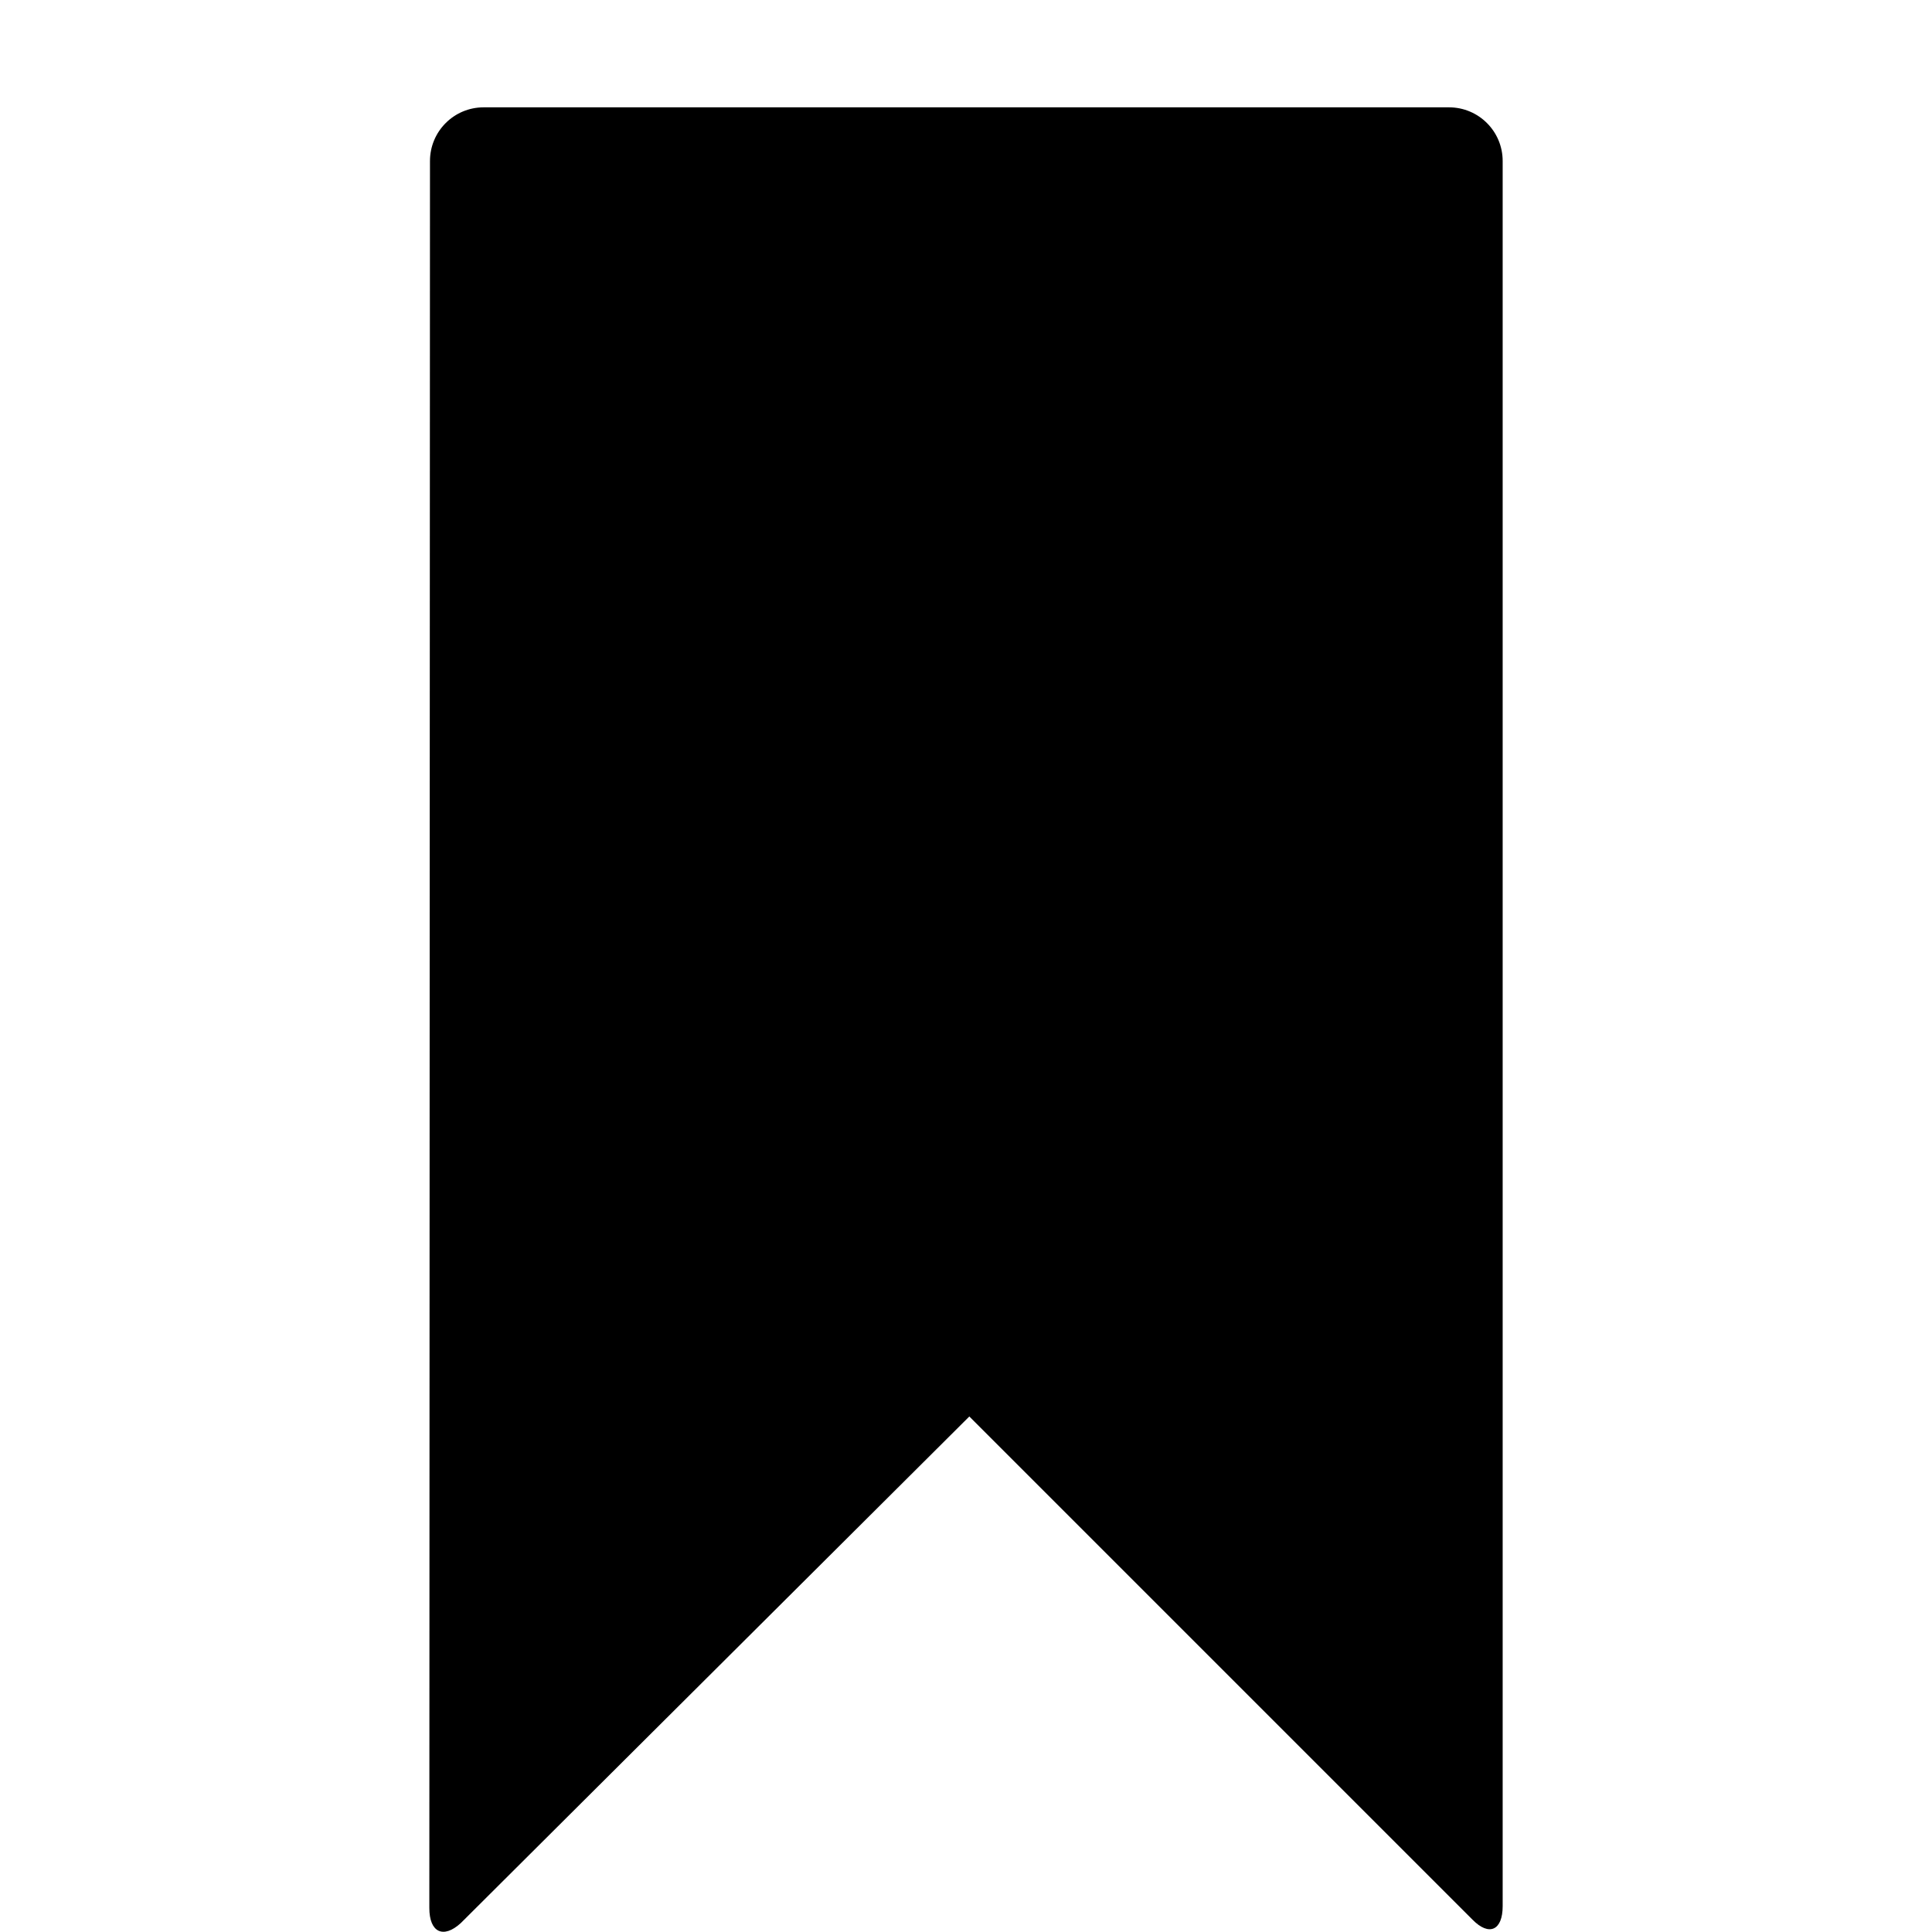
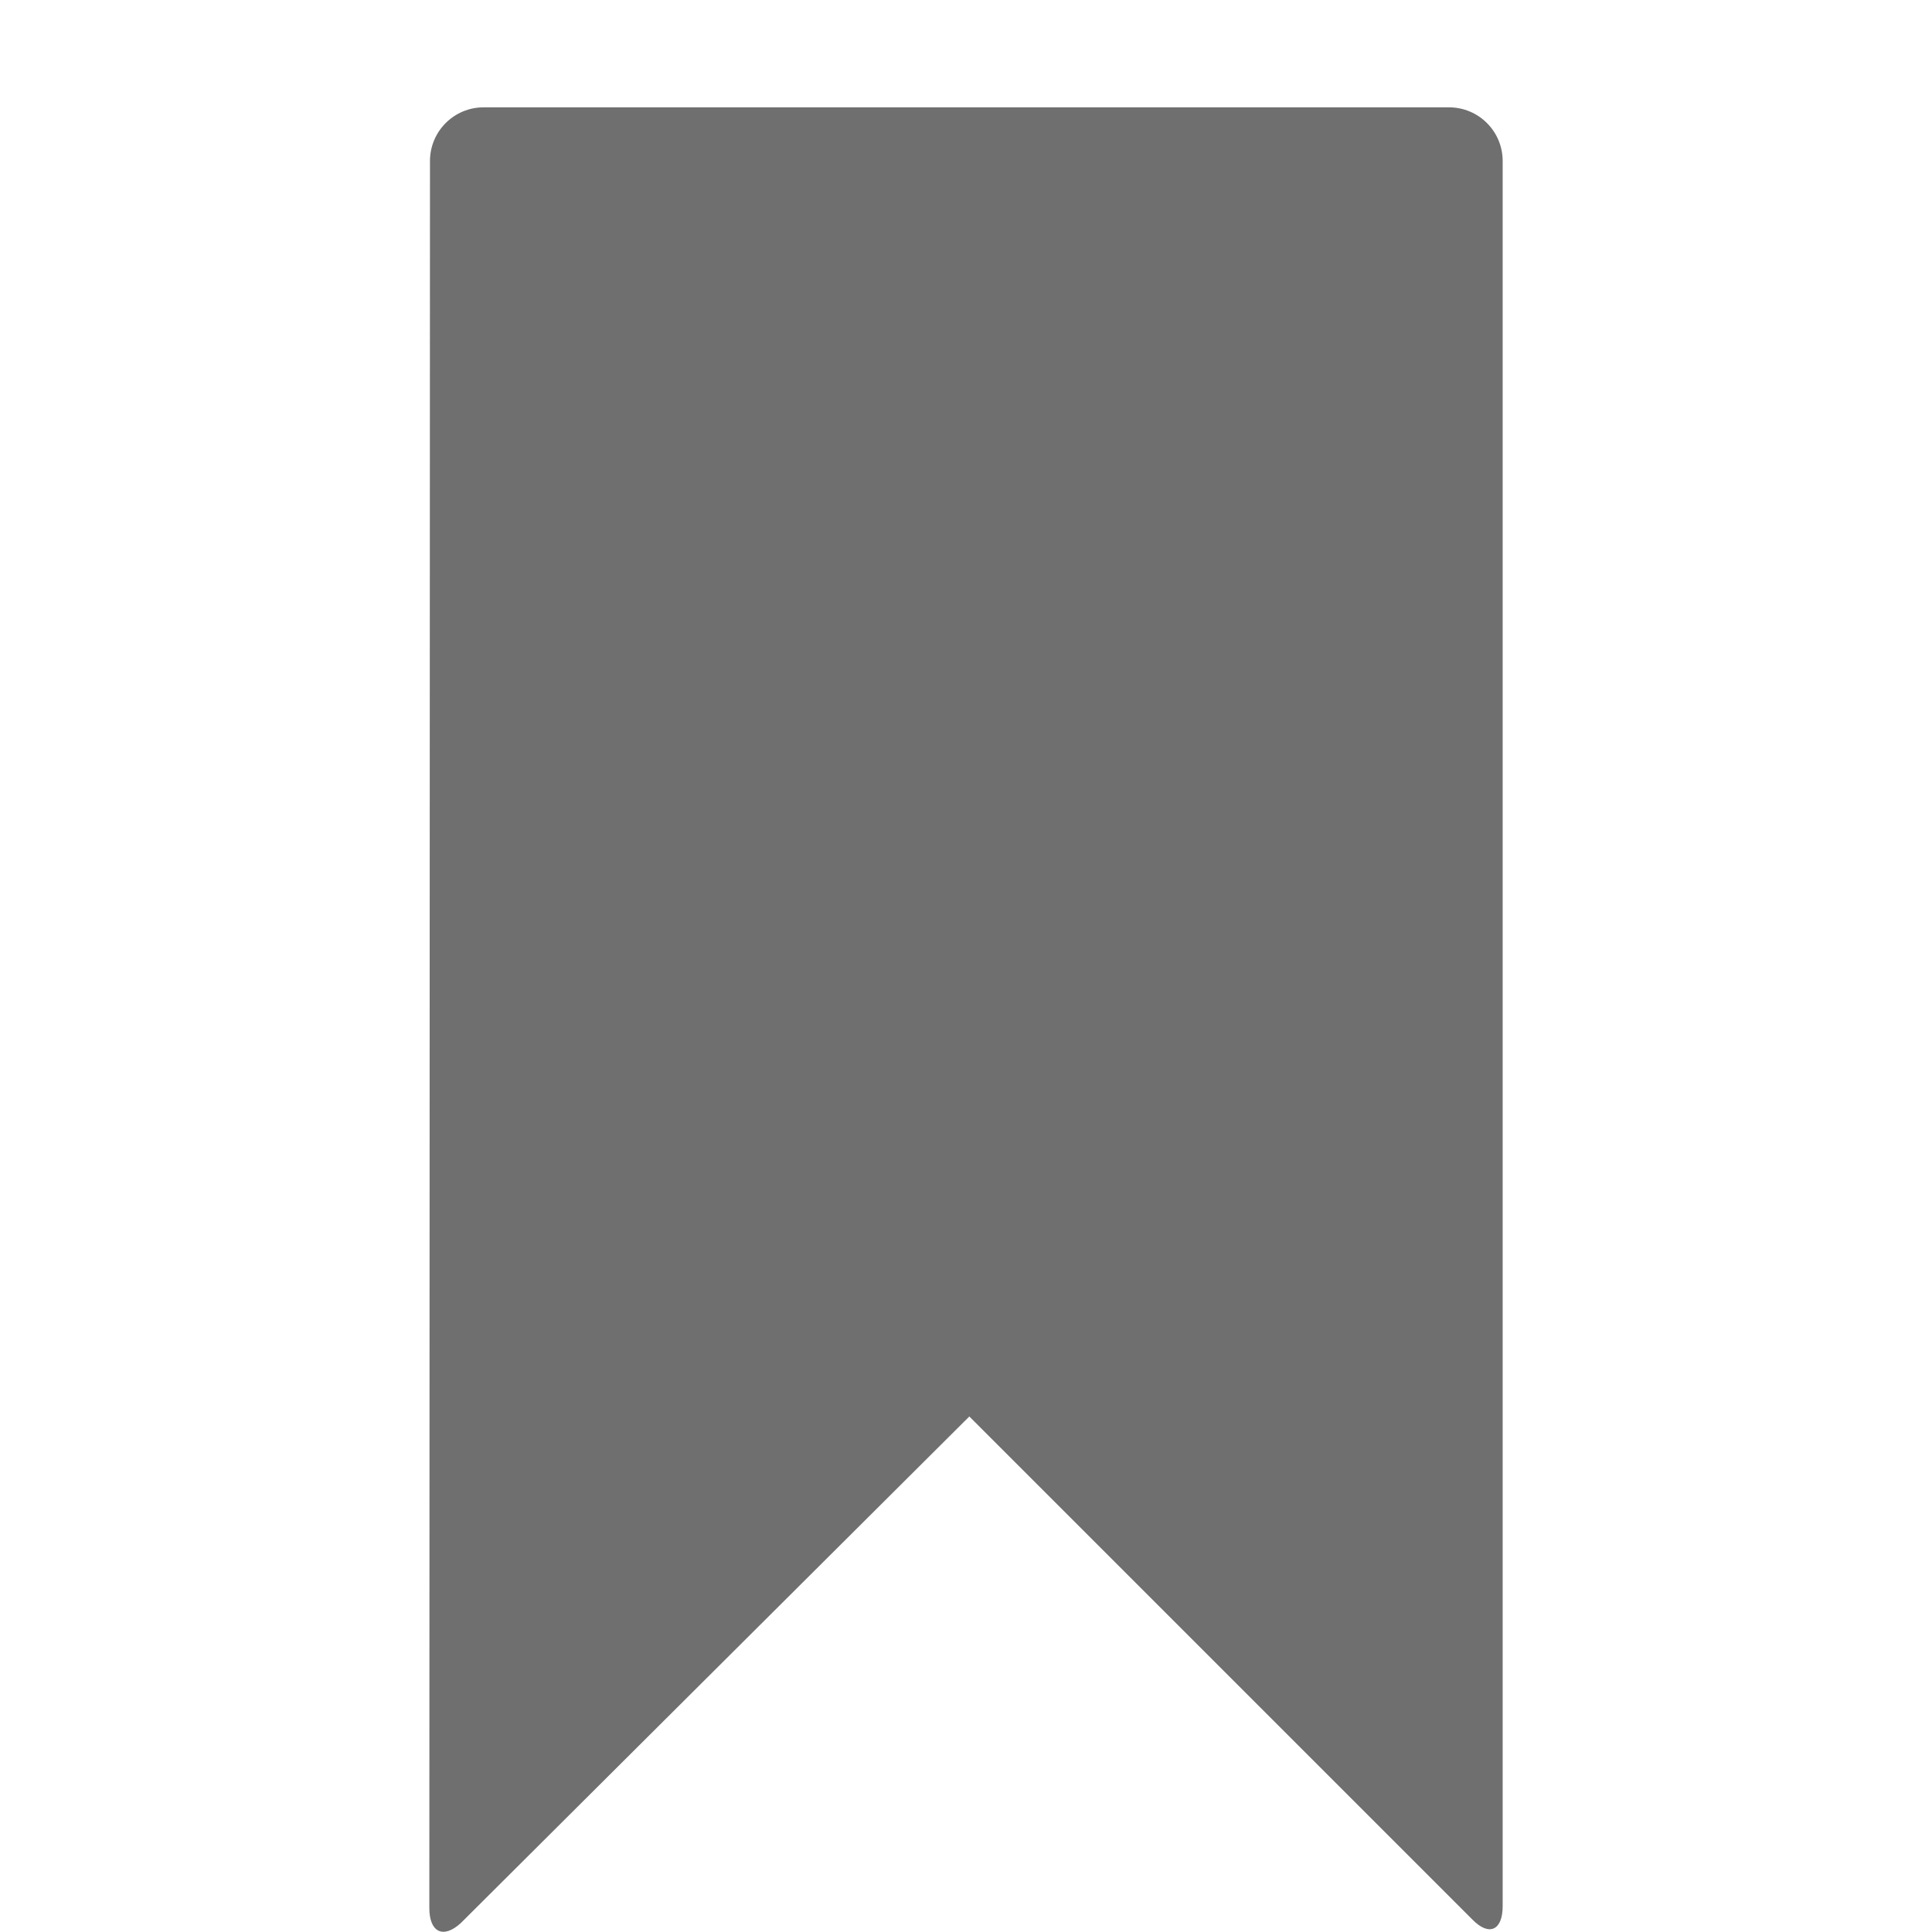
- <svg xmlns="http://www.w3.org/2000/svg" id="bookmark-active" data-name="bookmark-active" height="18" viewBox="0 0 18 18" width="18">
+ <svg xmlns="http://www.w3.org/2000/svg" height="18" viewBox="0 0 18 18" width="18">
  <rect id="Canvas" fill="#ff13dc" opacity="0" width="18" height="18" />
-   <path class="a" d="M9.031,13.197l4.688,4.688c.155.158.281.1.281-.126V1.5a.5.5,0,0,0-.5-.5H4.506a.5.5,0,0,0-.5.5L4,17.776c0,.229.131.289.293.141Z" />
+   <path fill="#6f6f6f" d="M9.031,13.197l4.688,4.688c.155.158.281.1.281-.126V1.5a.5.5,0,0,0-.5-.5H4.506a.5.5,0,0,0-.5.5L4,17.776c0,.229.131.289.293.141Z" />
</svg>
